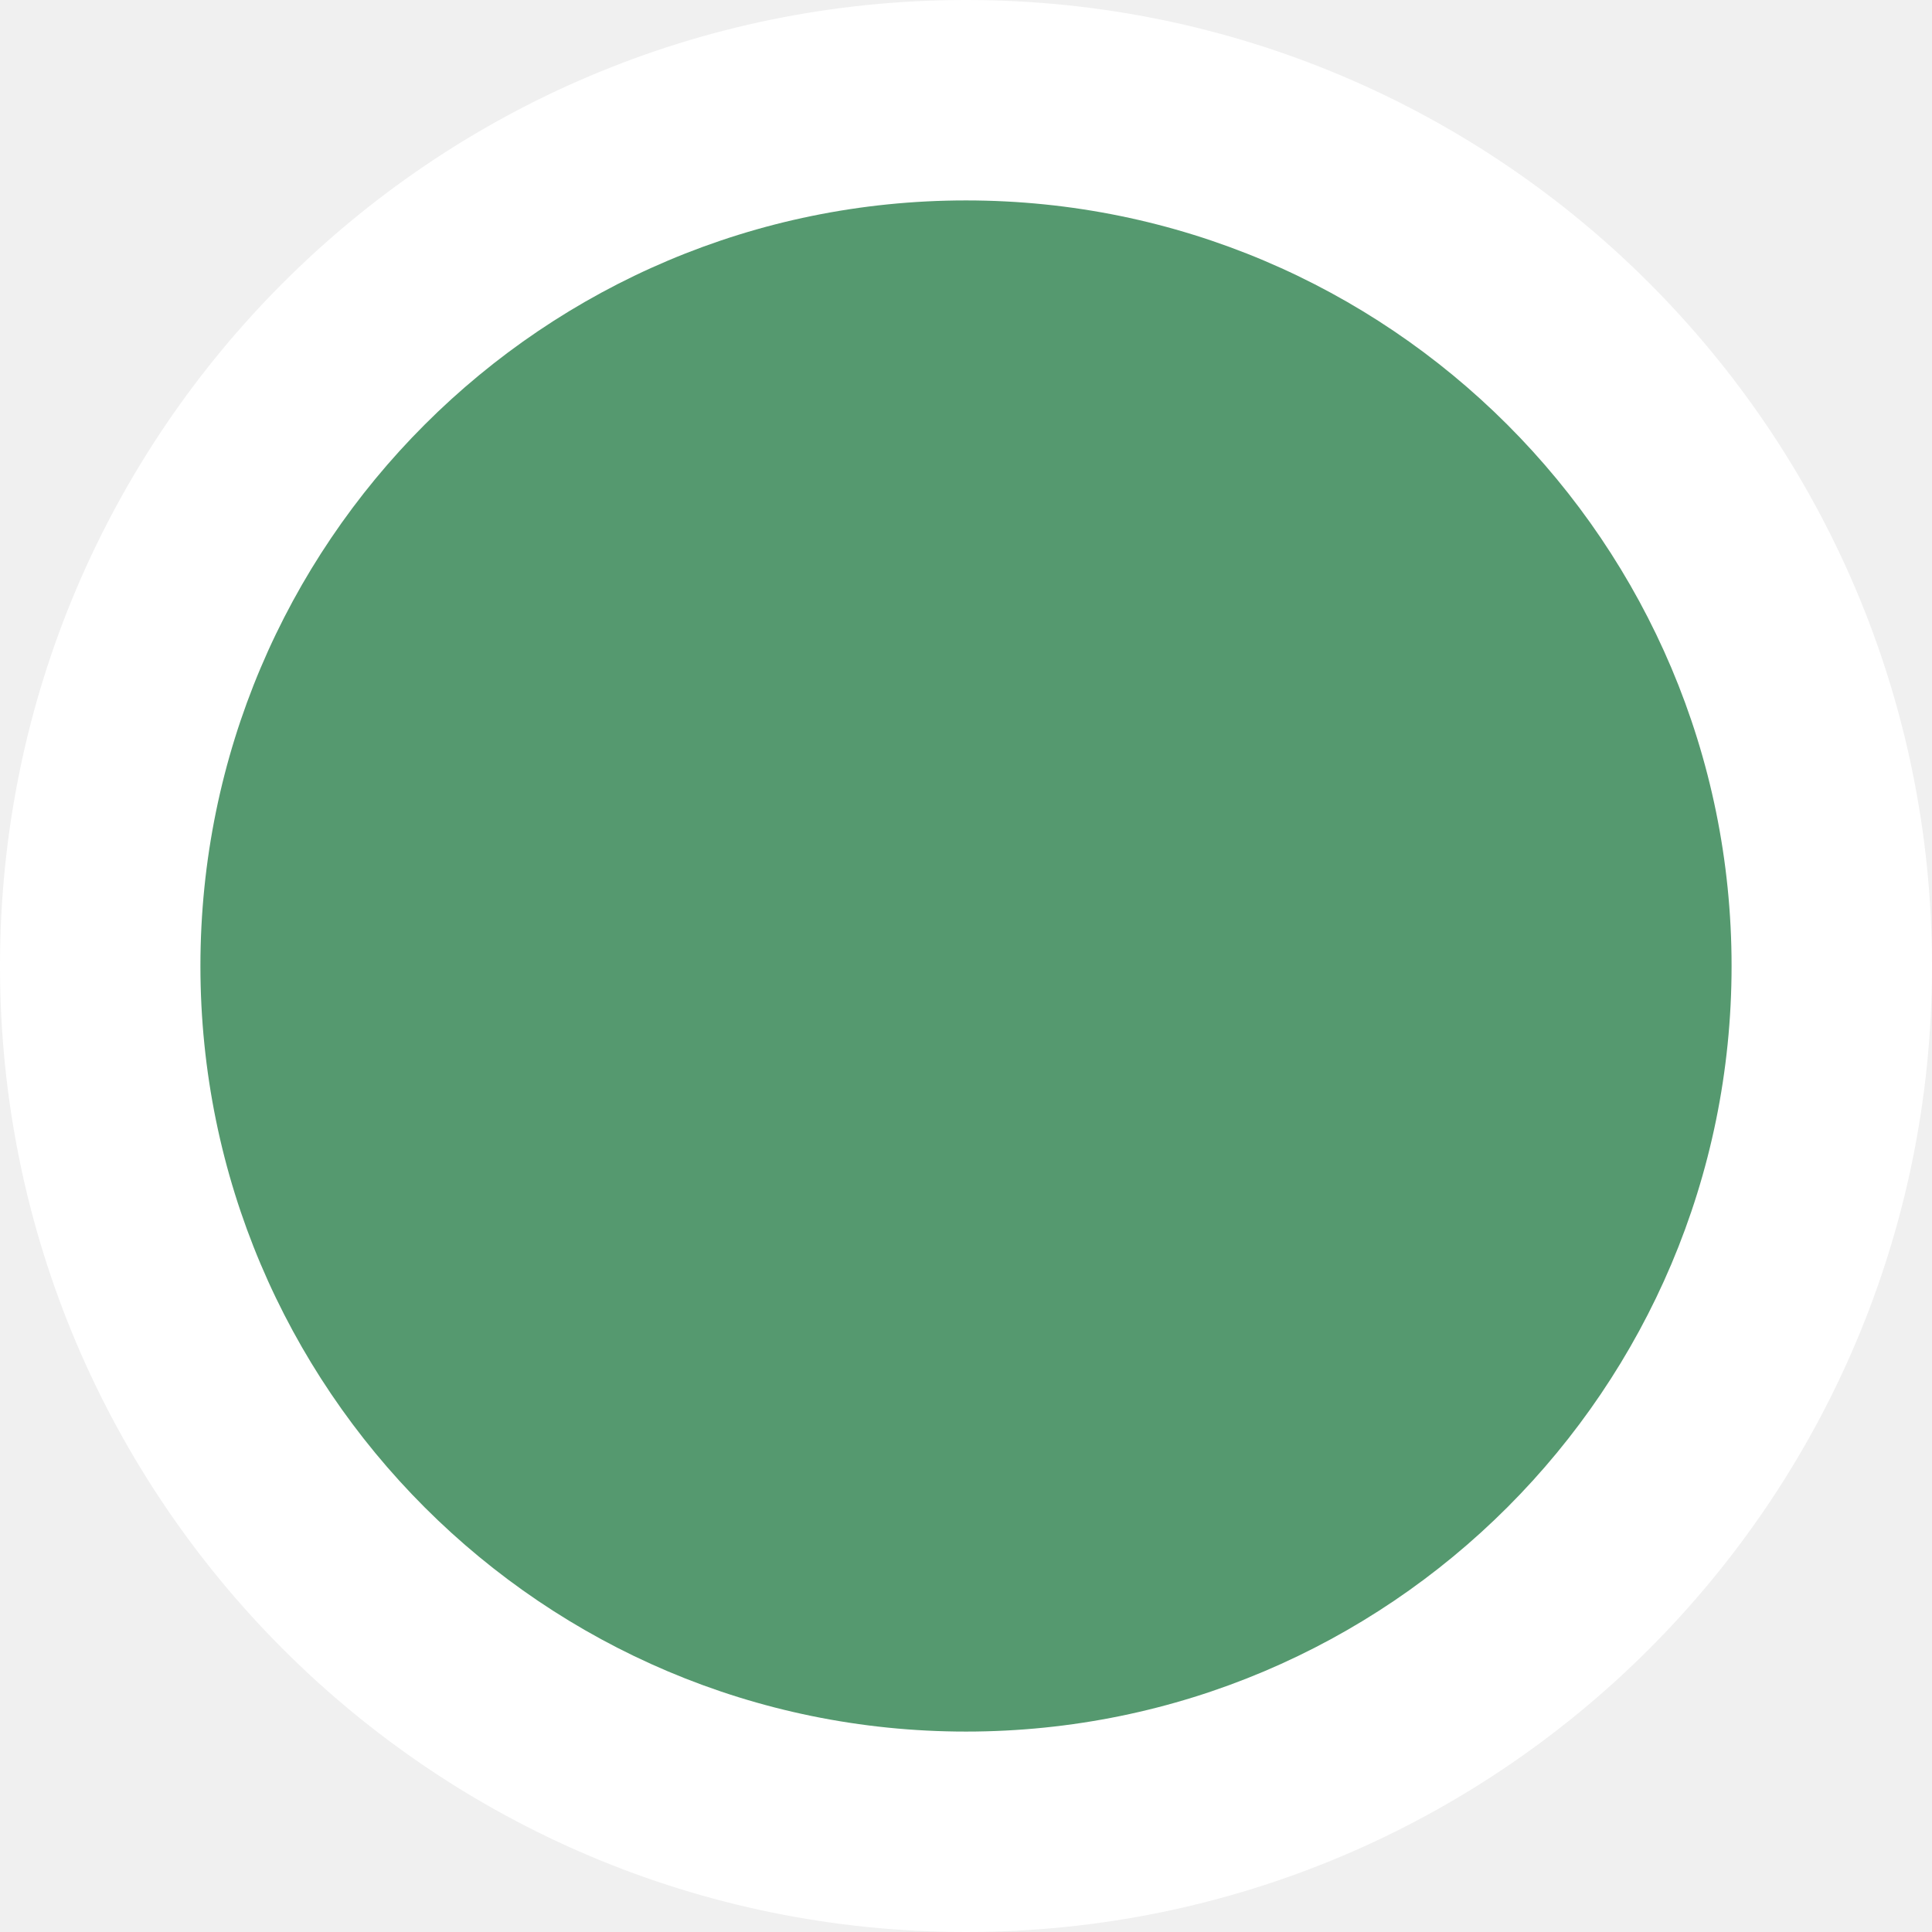
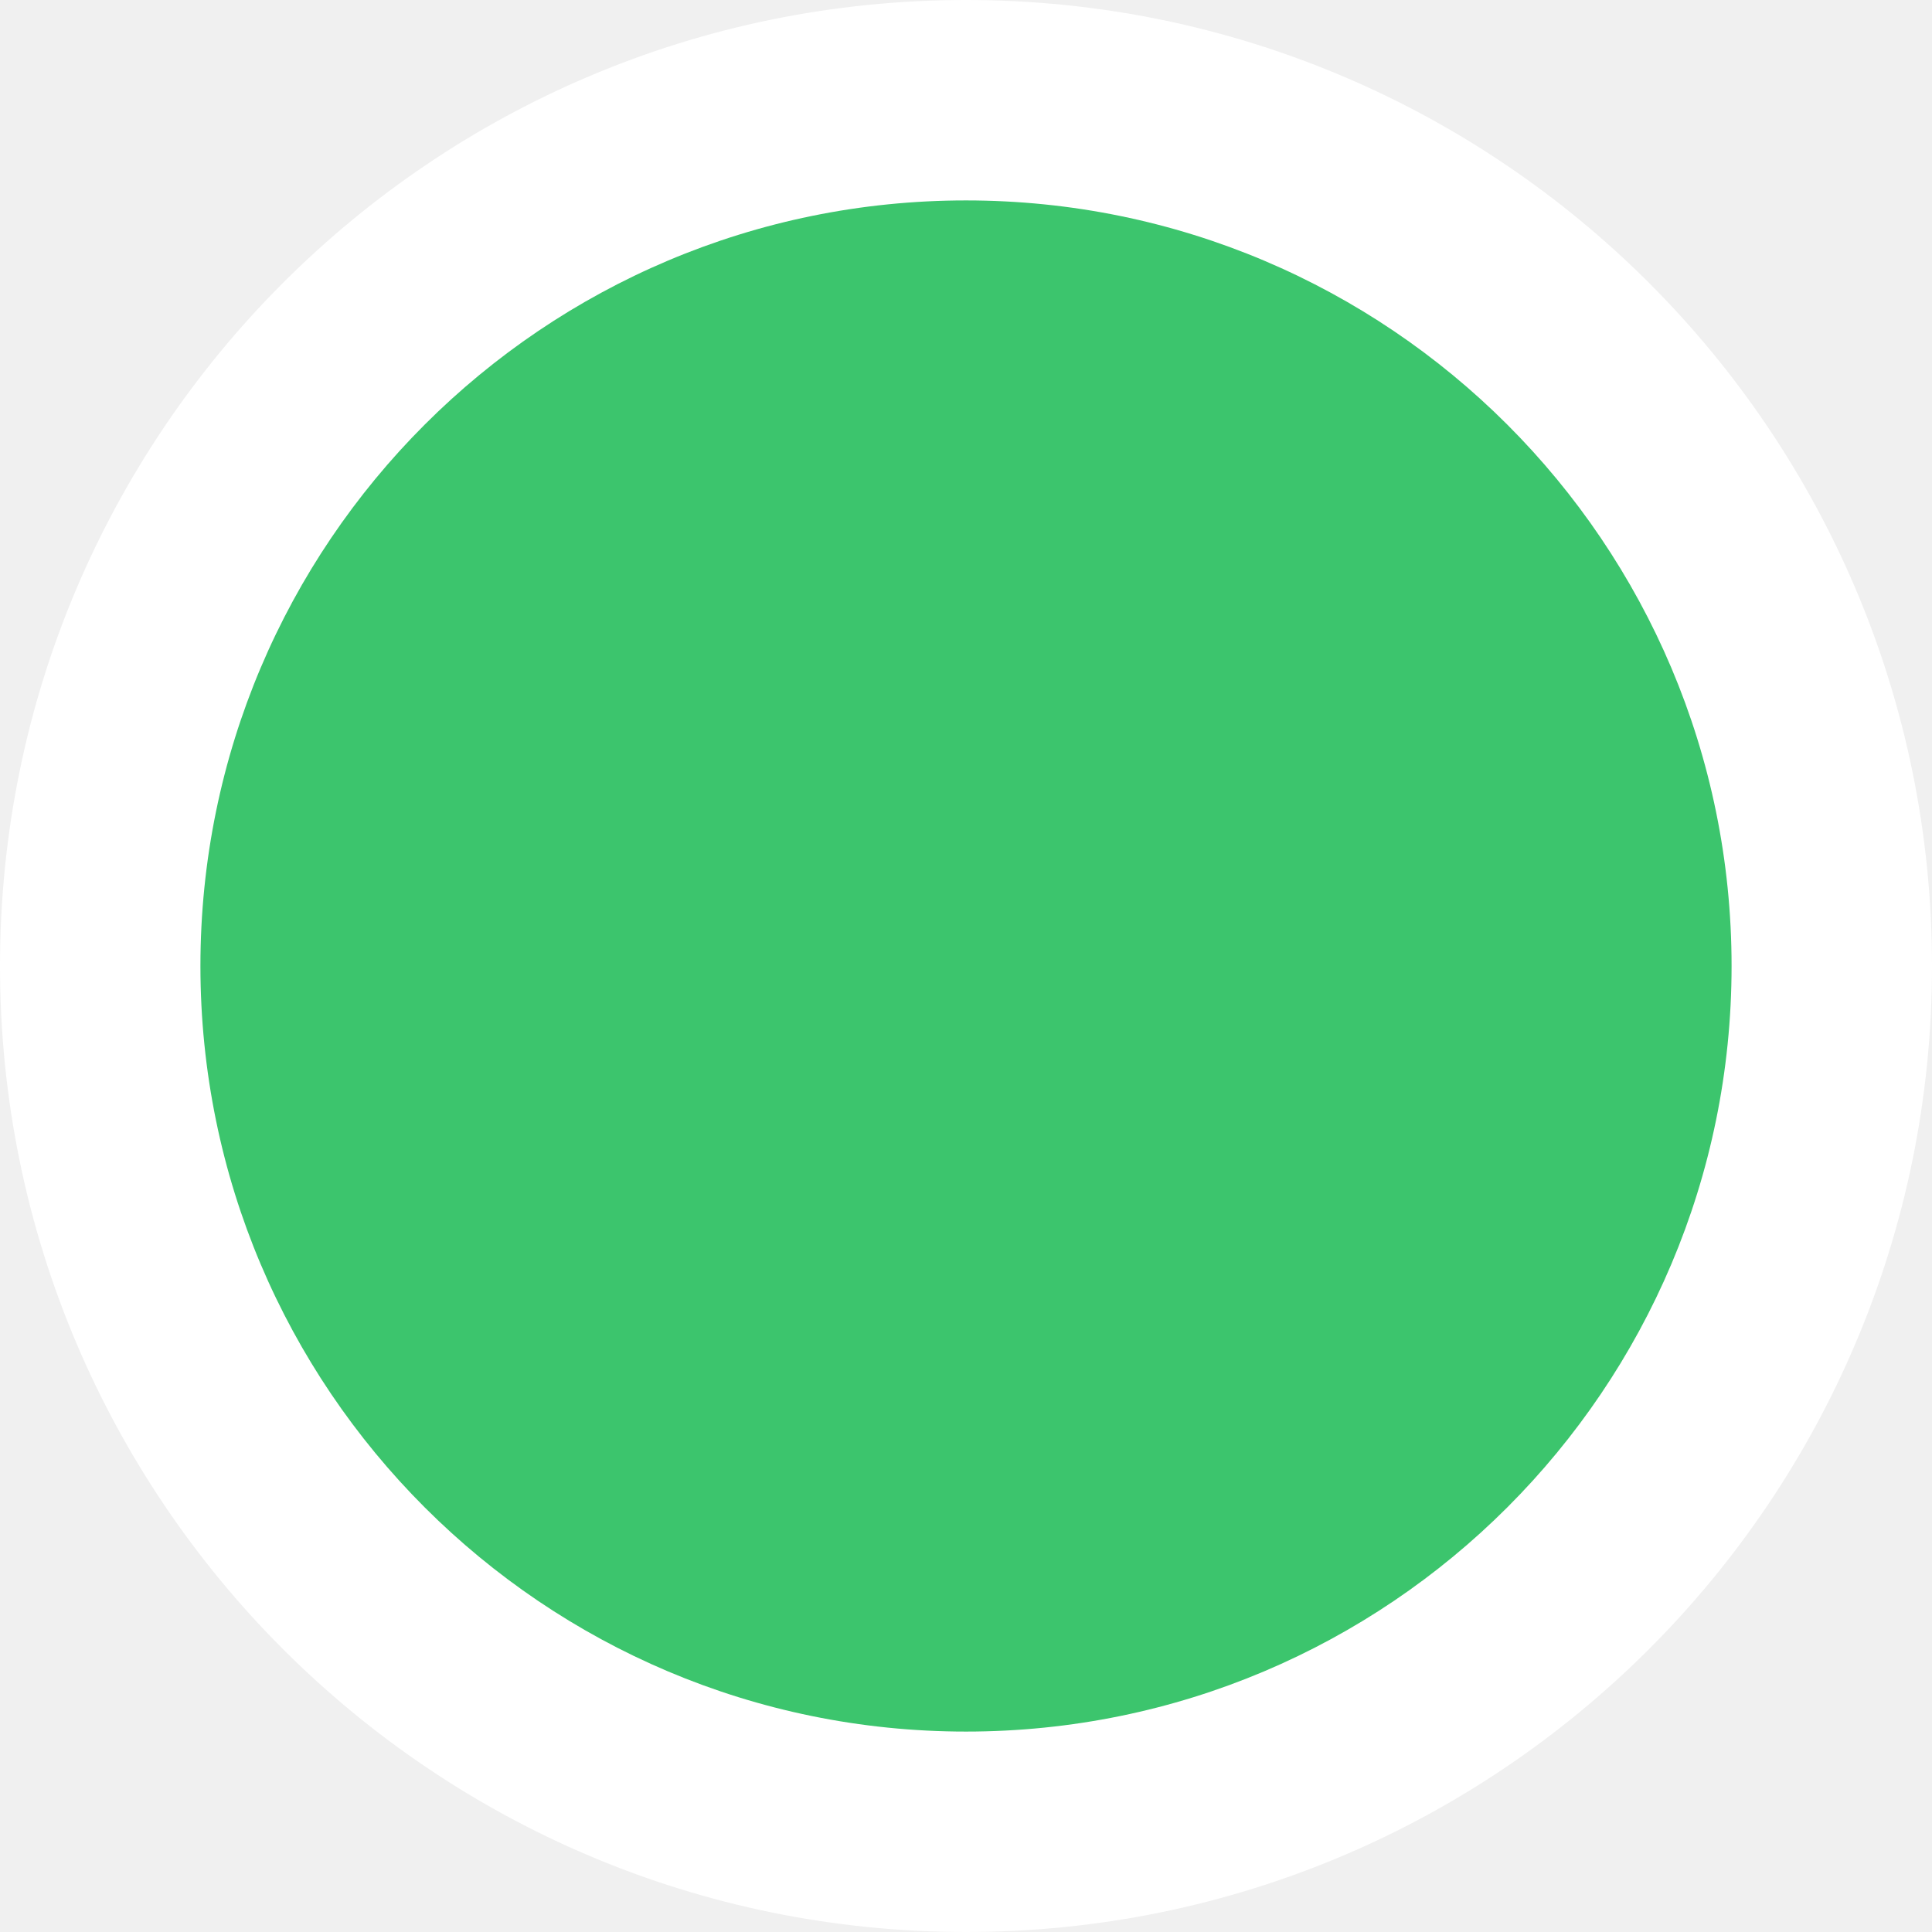
<svg xmlns="http://www.w3.org/2000/svg" width="500" zoomAndPan="magnify" viewBox="0 0 375 375" height="500" preserveAspectRatio="xMidYMid meet" version="1.0">
  <defs>
-     <clipPath id="ad2fe63e63">
+     <clipPath id="f8b7e8fbcc">
      <path d="M 187.5 0 C 83.945 0 0 83.945 0 187.5 C 0 291.055 83.945 375 187.5 375 C 291.055 375 375 291.055 375 187.5 C 375 83.945 291.055 0 187.5 0 Z M 187.5 0 " clip-rule="nonzero" />
    </clipPath>
-     <clipPath id="31ccbb23fa">
+     <clipPath id="1e790051a4">
      <path d="M 38.902 38.902 L 336.098 38.902 L 336.098 336.098 L 38.902 336.098 Z M 38.902 38.902 " clip-rule="nonzero" />
    </clipPath>
-     <clipPath id="9530b4c6e6">
+     <clipPath id="4bf818a751">
      <path d="M 187.5 38.902 C 105.434 38.902 38.902 105.434 38.902 187.5 C 38.902 269.566 105.434 336.098 187.5 336.098 C 269.566 336.098 336.098 269.566 336.098 187.5 C 336.098 105.434 269.566 38.902 187.5 38.902 Z M 187.5 38.902 " clip-rule="nonzero" />
    </clipPath>
  </defs>
-   <g clip-path="url(#ad2fe63e63)">
+   <g clip-path="url(#f8b7e8fbcc)">
    <rect x="-37.5" width="450" fill="#ffffff" y="-37.5" height="450" fill-opacity="1" />
  </g>
-   <g clip-path="url(#31ccbb23fa)">
-     <g clip-path="url(#9530b4c6e6)">
-       <path fill="#55996f" d="M 38.902 38.902 L 336.098 38.902 L 336.098 336.098 L 38.902 336.098 Z M 38.902 38.902 " fill-opacity="1" fill-rule="nonzero" />
+   <g clip-path="url(#1e790051a4)">
+     <g clip-path="url(#4bf818a751)">
+       <path fill="#3cc56d" d="M 38.902 38.902 L 336.098 38.902 L 336.098 336.098 L 38.902 336.098 Z M 38.902 38.902 " fill-opacity="1" fill-rule="nonzero" />
    </g>
  </g>
</svg>
